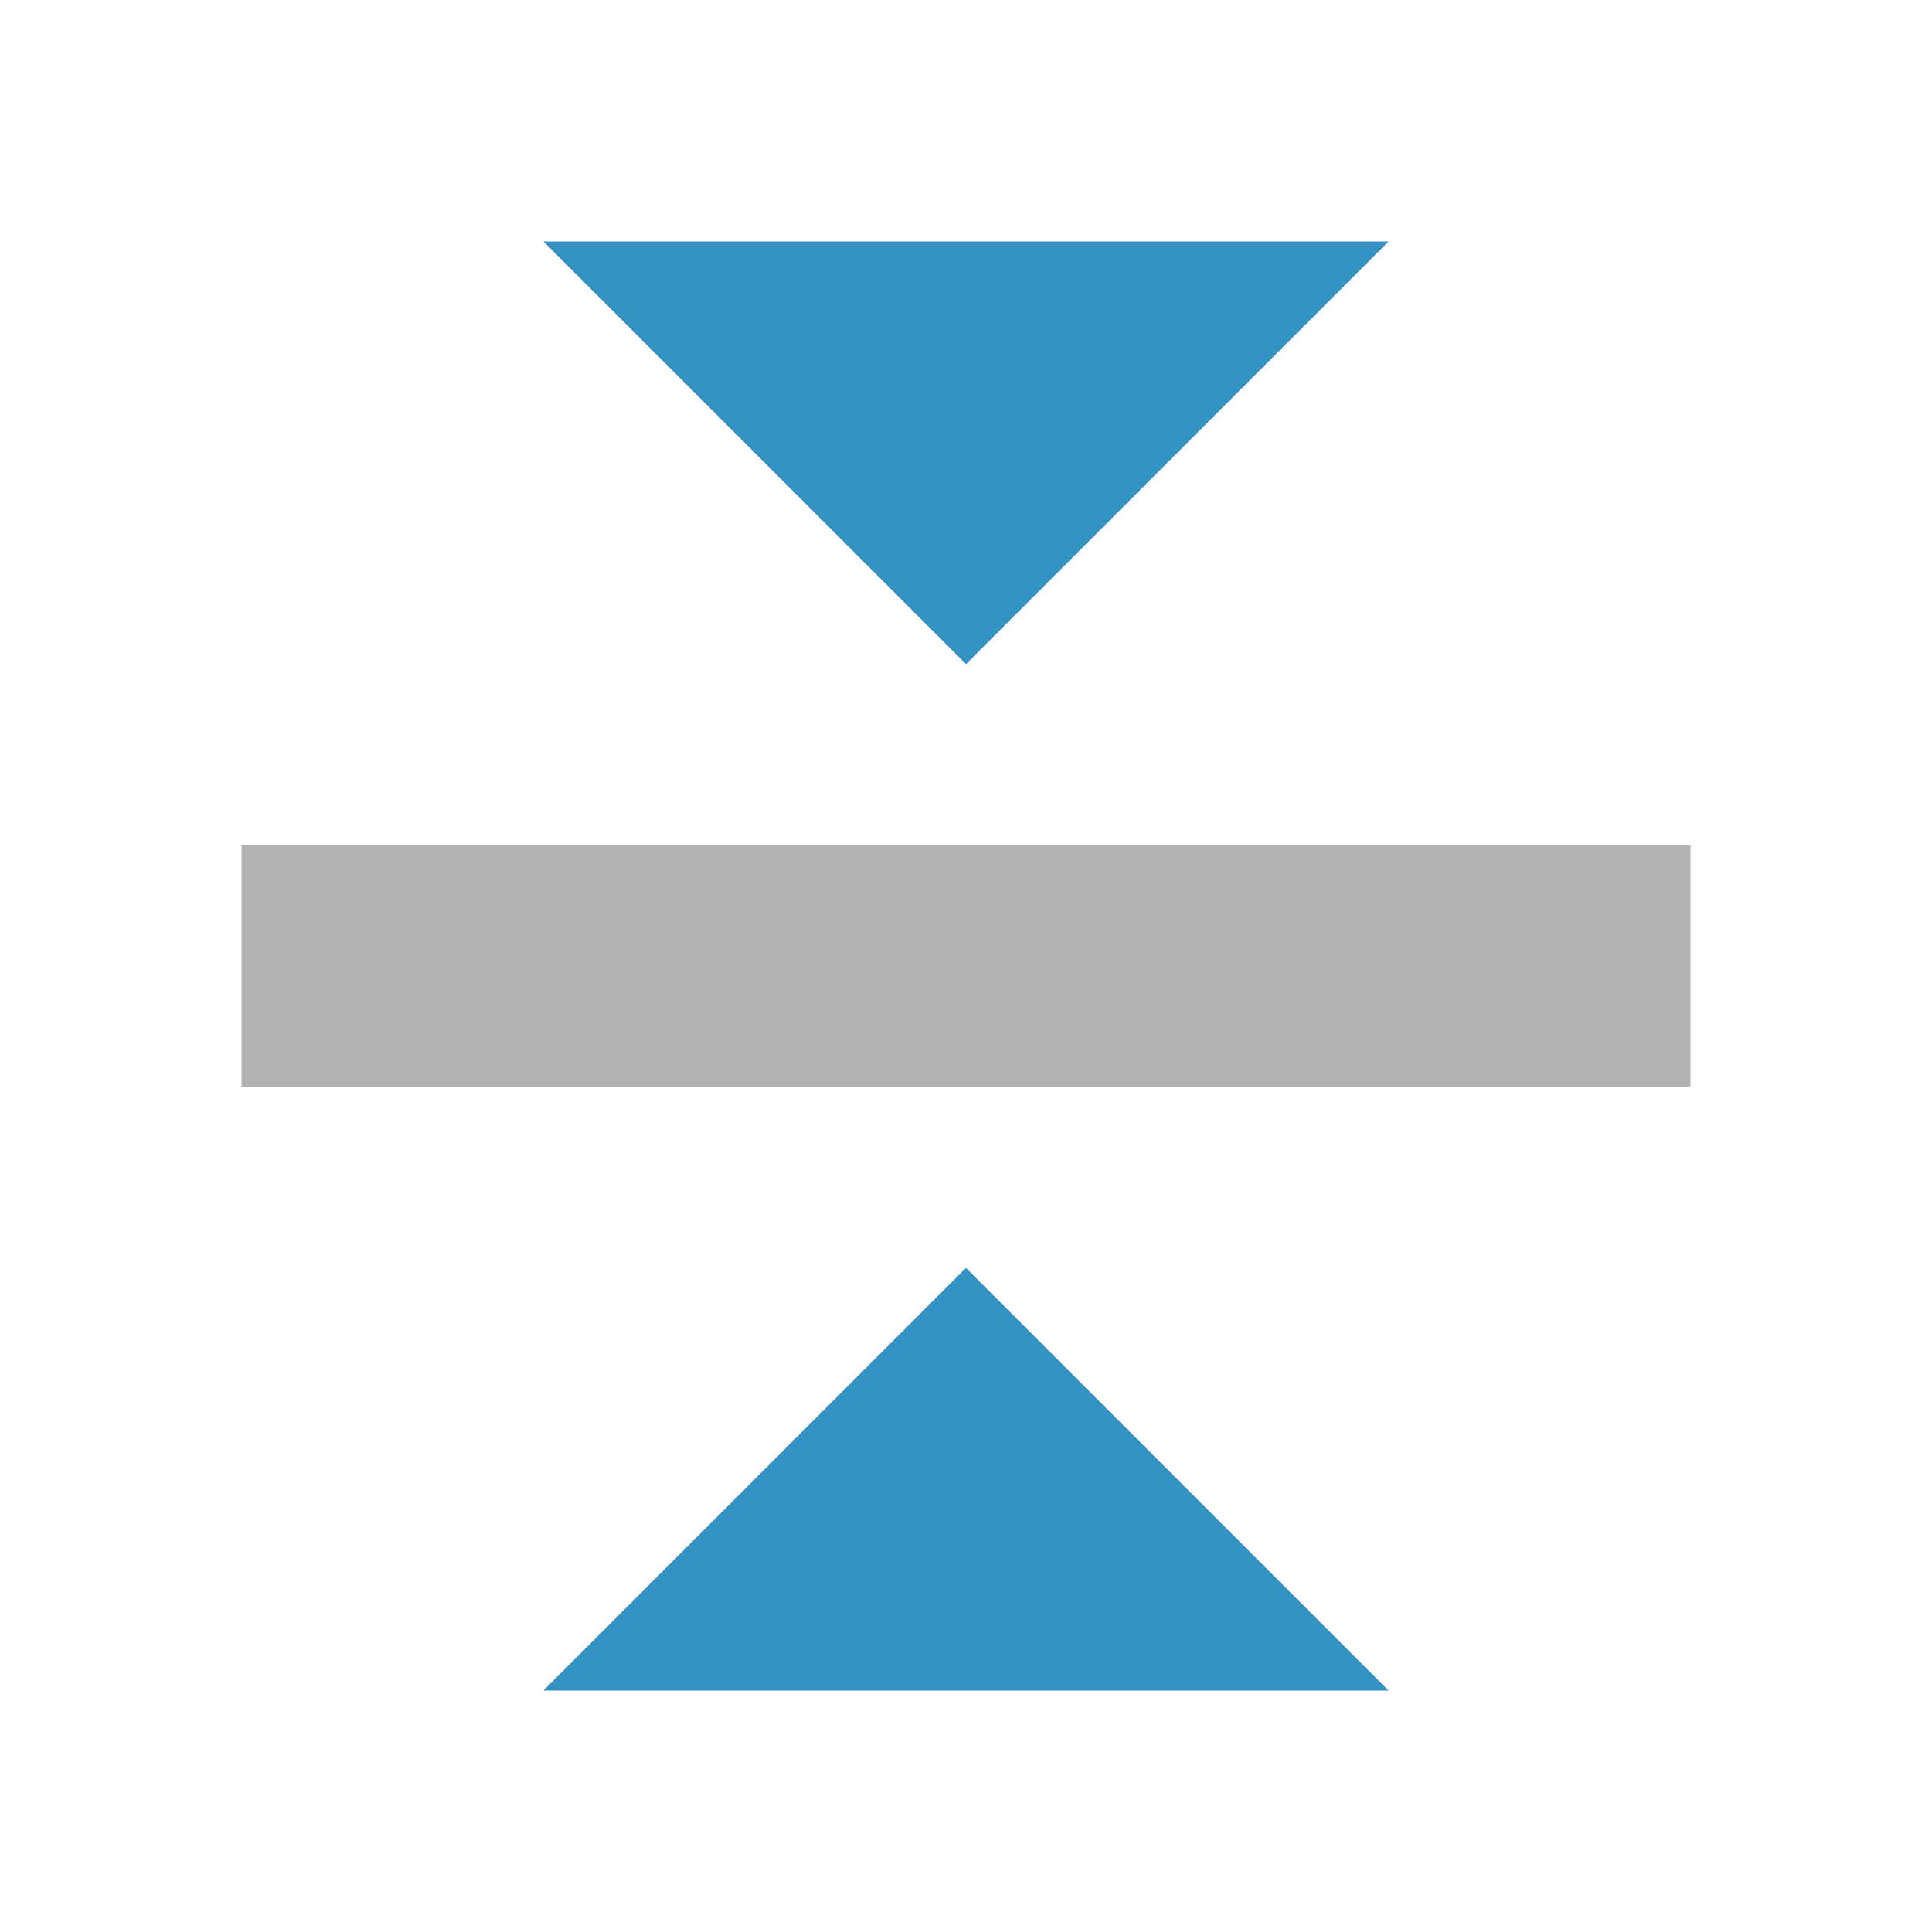
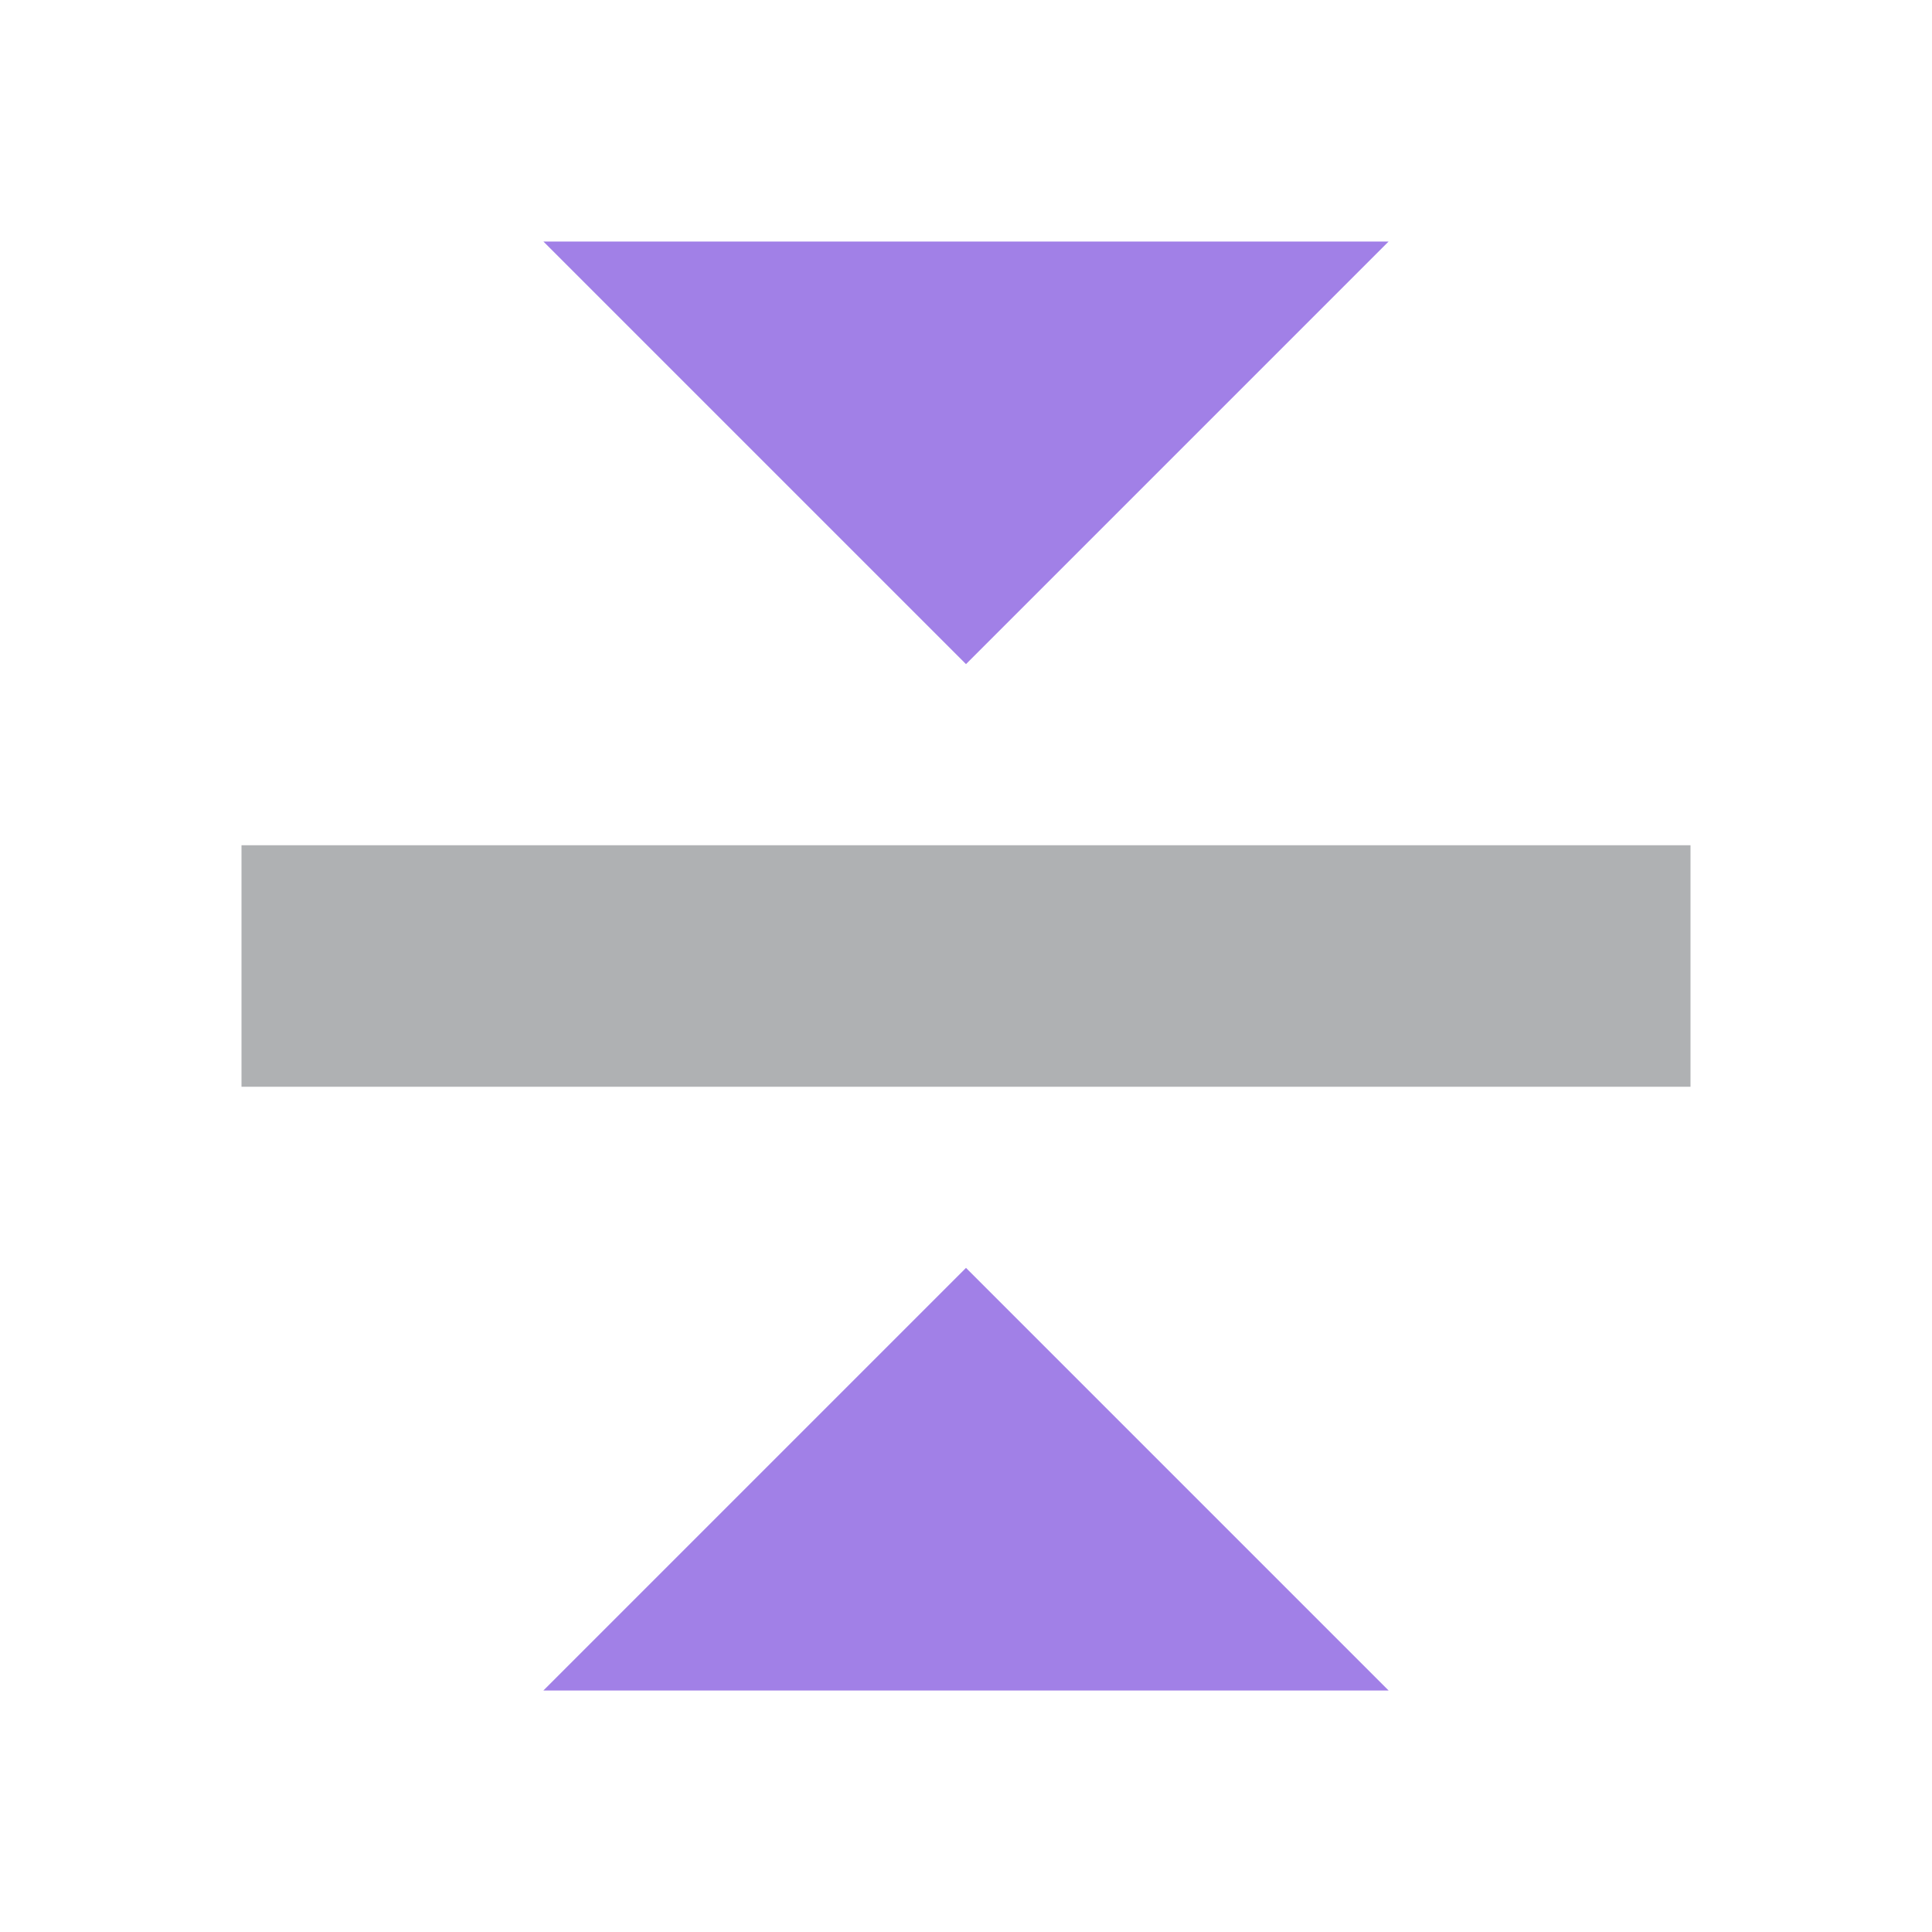
<svg xmlns="http://www.w3.org/2000/svg" width="16" height="16" viewBox="0 0 16 16">
  <g fill="none" fill-rule="evenodd">
    <path fill="#AFB1B3" d="M2 7h12v2H2z" />
-     <path fill="#3592C4" d="M8 5.5 11.5 2h-7zm0 5 3.5 3.5h-7z" />
+     <path fill="#A180E7" d="M8 5.5 11.5 2h-7zm0 5 3.5 3.5h-7z" />
  </g>
</svg>
